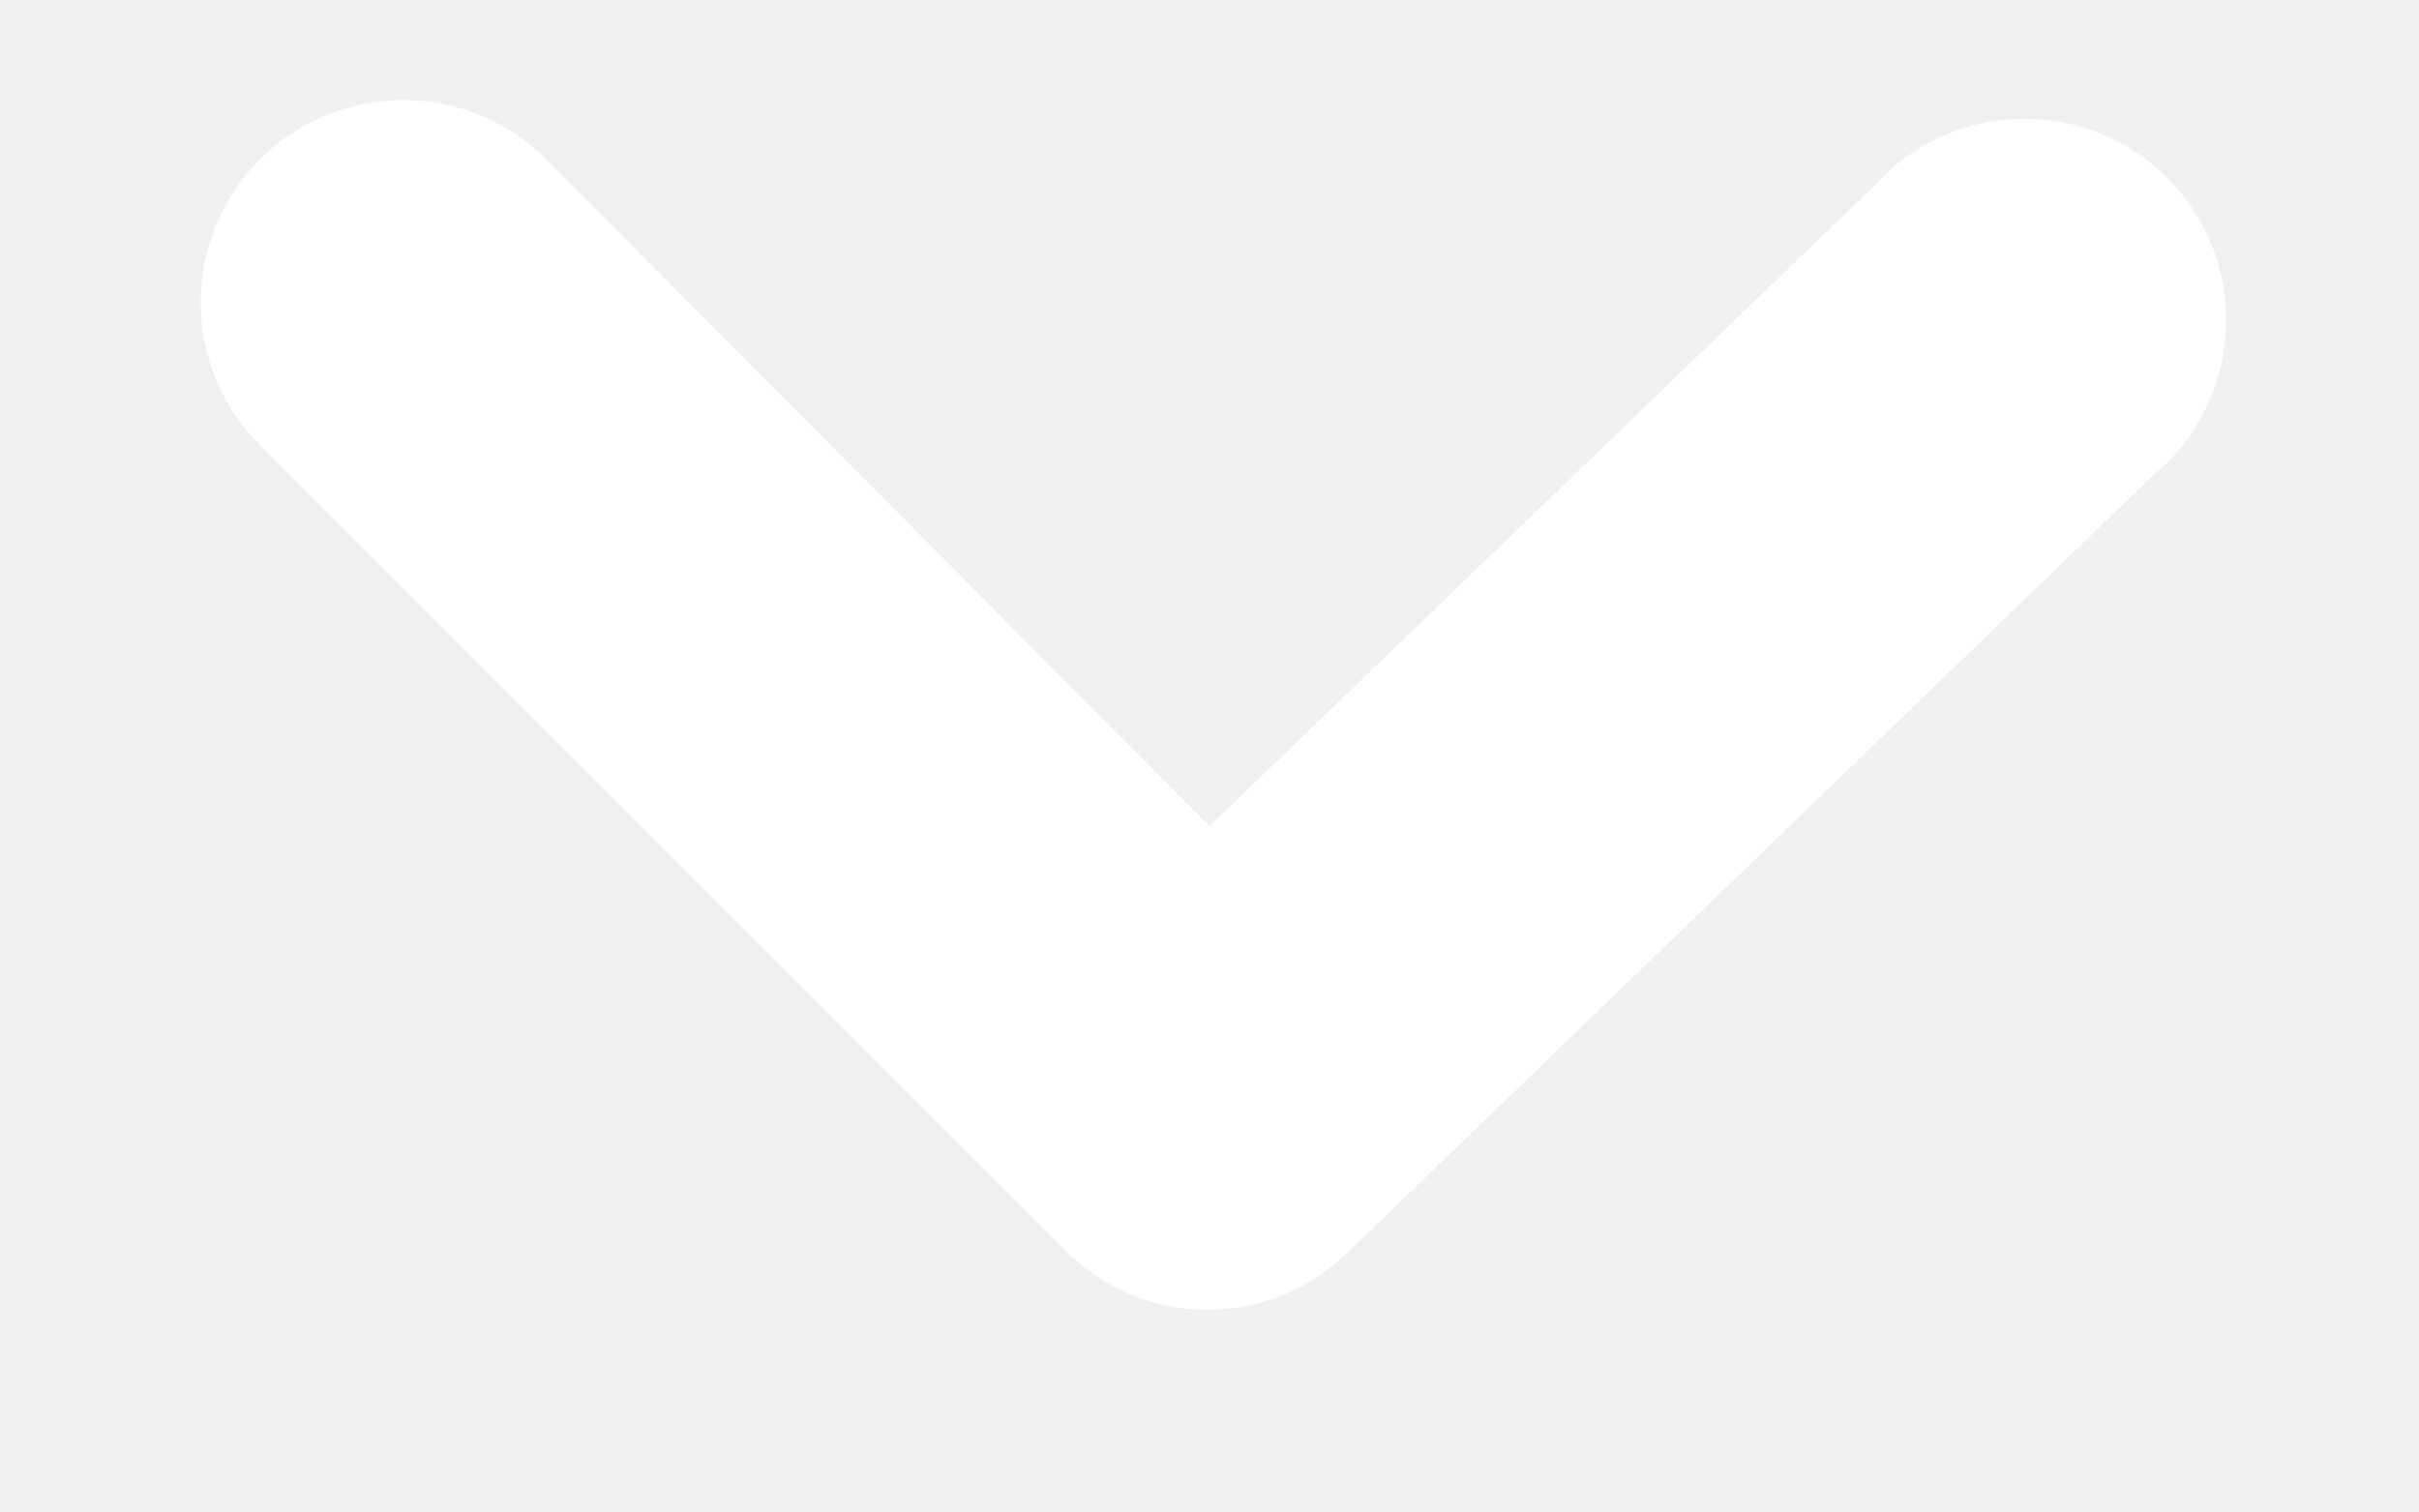
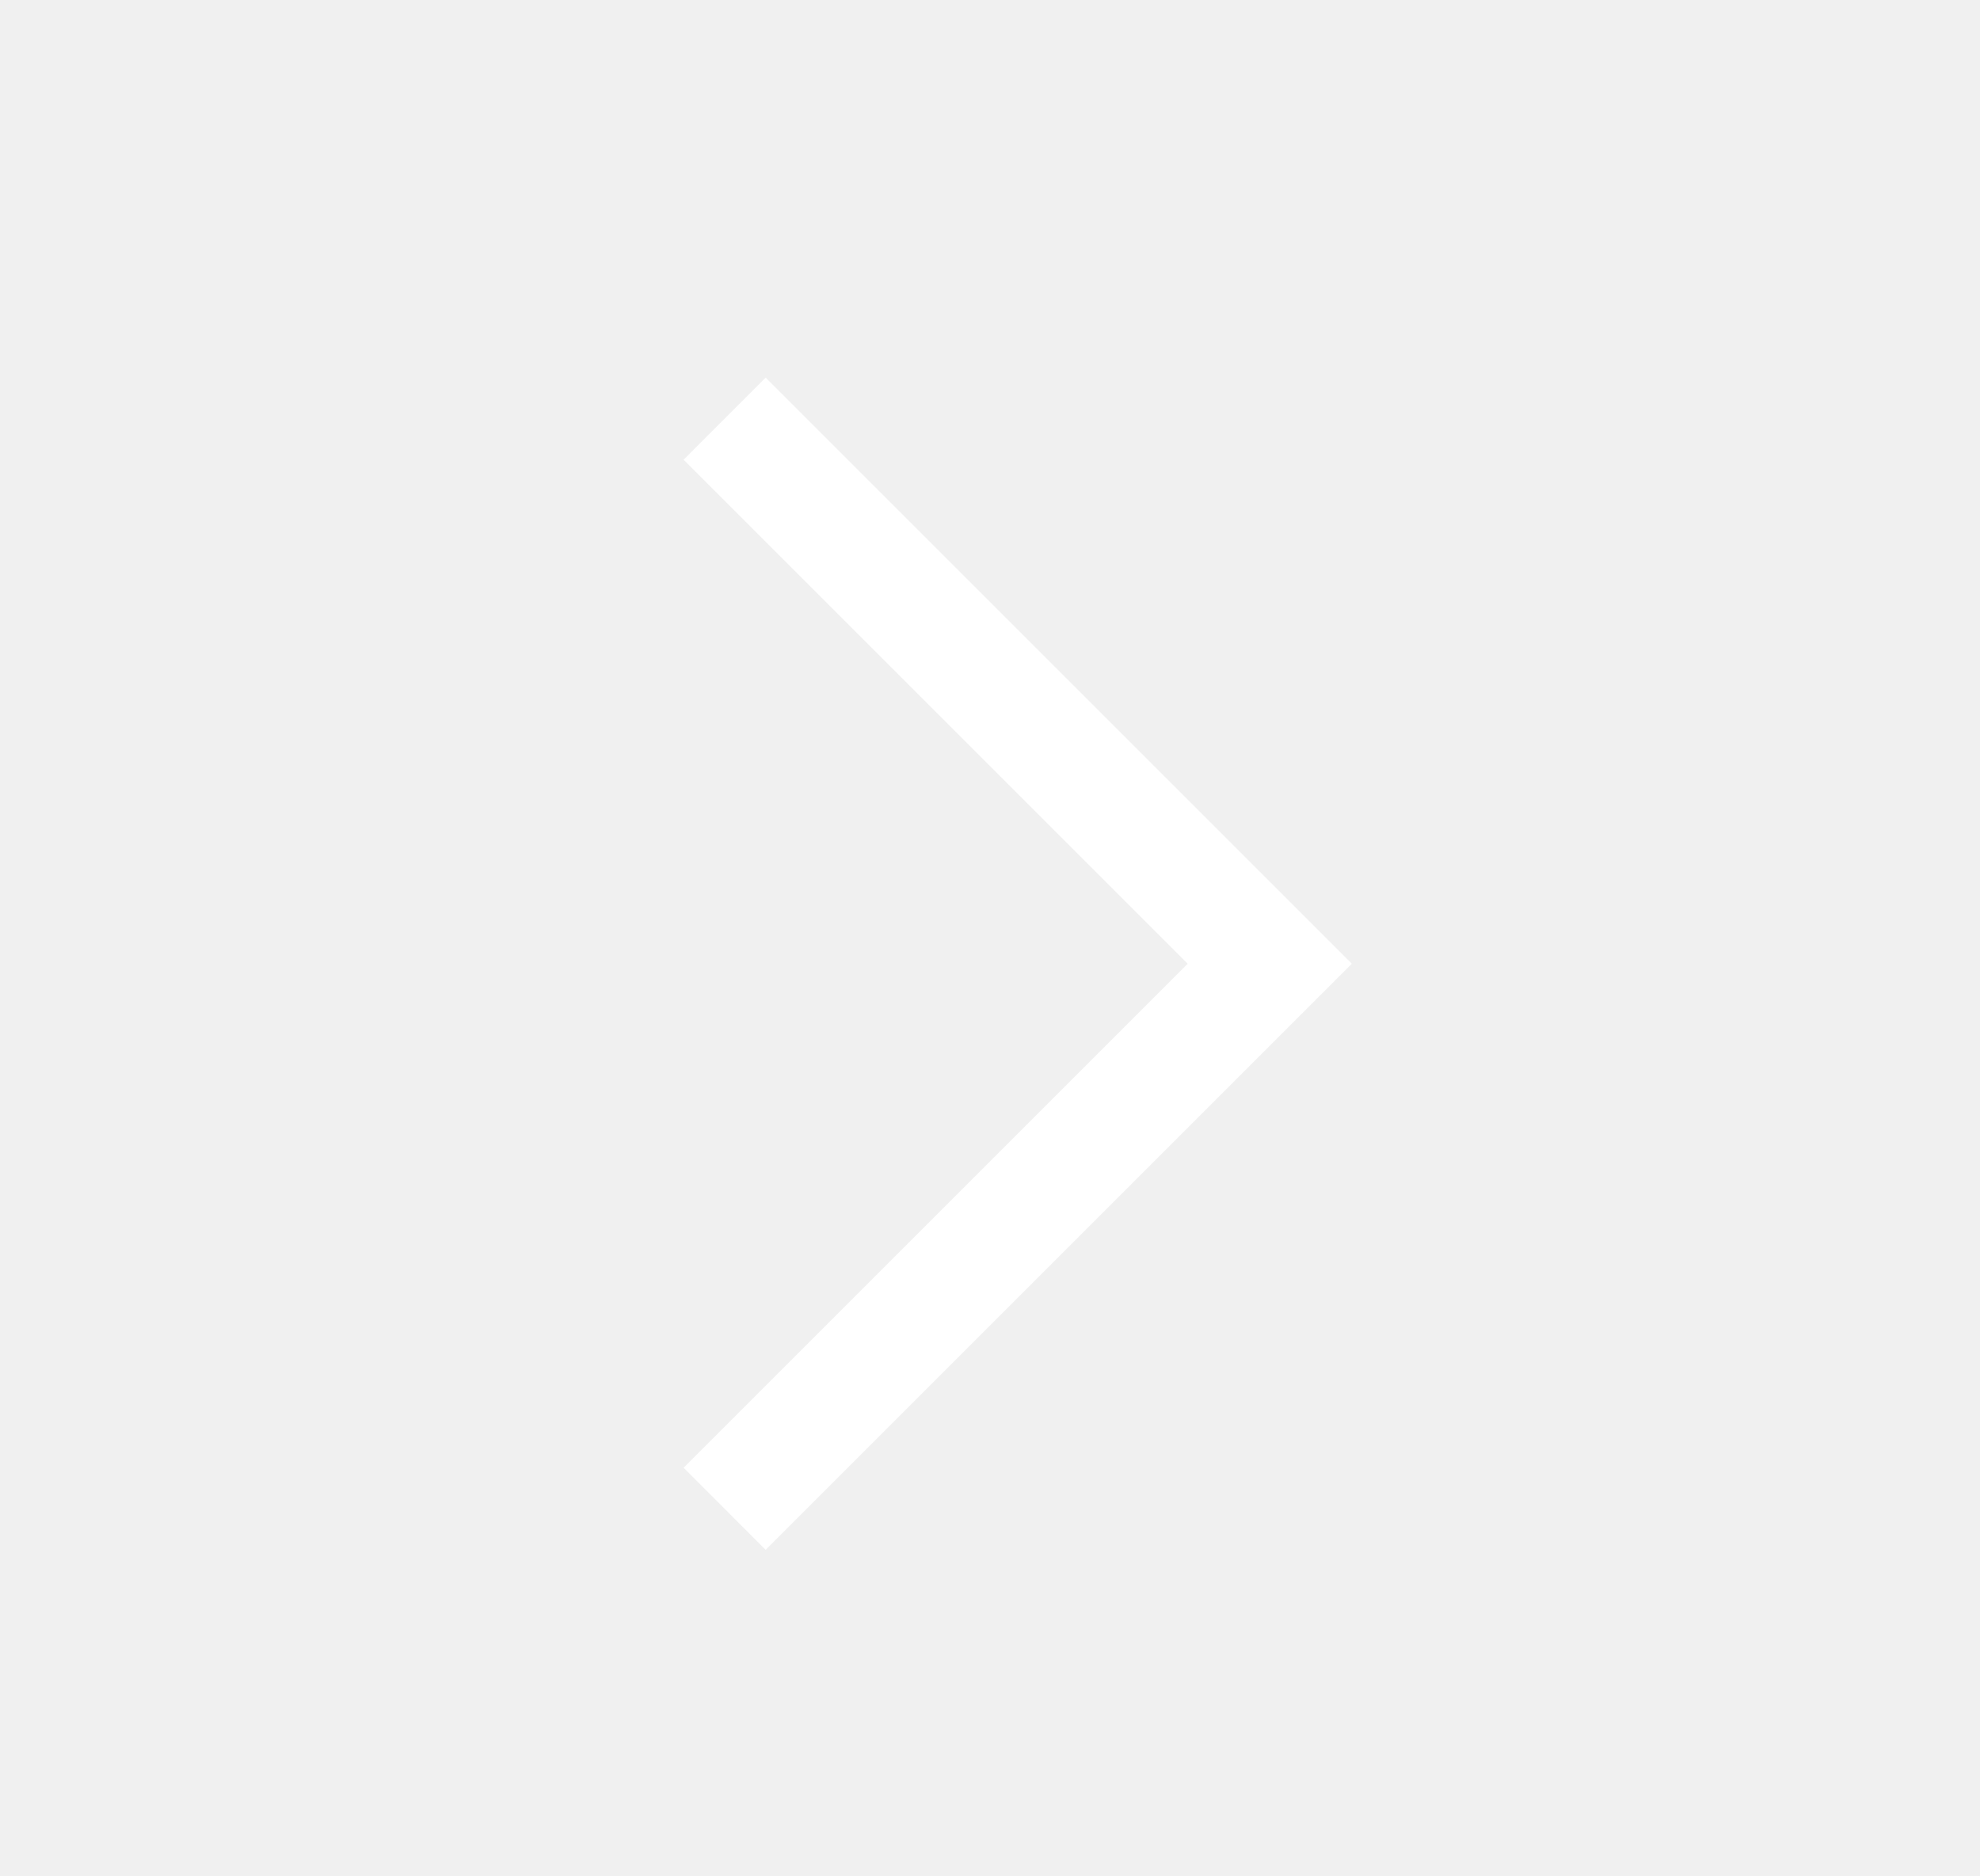
- <svg xmlns="http://www.w3.org/2000/svg" width="8" height="5" viewBox="0 0 8 5" fill="none">
-   <path d="M4 4.333C3.912 4.334 3.825 4.317 3.744 4.284C3.663 4.251 3.589 4.202 3.527 4.14L0.86 1.473C0.798 1.411 0.748 1.337 0.715 1.256C0.681 1.175 0.664 1.088 0.664 1C0.664 0.912 0.681 0.825 0.715 0.744C0.748 0.663 0.798 0.589 0.86 0.527C0.922 0.464 0.996 0.415 1.077 0.382C1.158 0.348 1.245 0.331 1.333 0.331C1.421 0.331 1.508 0.348 1.589 0.382C1.671 0.415 1.744 0.464 1.807 0.527L4 2.733L6.2 0.613C6.261 0.545 6.336 0.49 6.419 0.452C6.503 0.414 6.593 0.394 6.685 0.393C6.777 0.391 6.868 0.409 6.952 0.444C7.037 0.479 7.114 0.532 7.177 0.598C7.24 0.664 7.29 0.743 7.321 0.829C7.353 0.915 7.367 1.006 7.361 1.098C7.356 1.19 7.332 1.279 7.29 1.361C7.249 1.443 7.191 1.515 7.12 1.573L4.453 4.147C4.331 4.264 4.169 4.331 4 4.333Z" fill="#fff" />
+ <svg xmlns="http://www.w3.org/2000/svg" width="19" height="18" viewBox="0 0 19 18" fill="none">
+   <path d="M12.972 9.249L7.347 14.874L6.56 14.086L11.397 9.249L6.56 4.412L7.347 3.624L12.972 9.249Z" fill="white" />
</svg>
